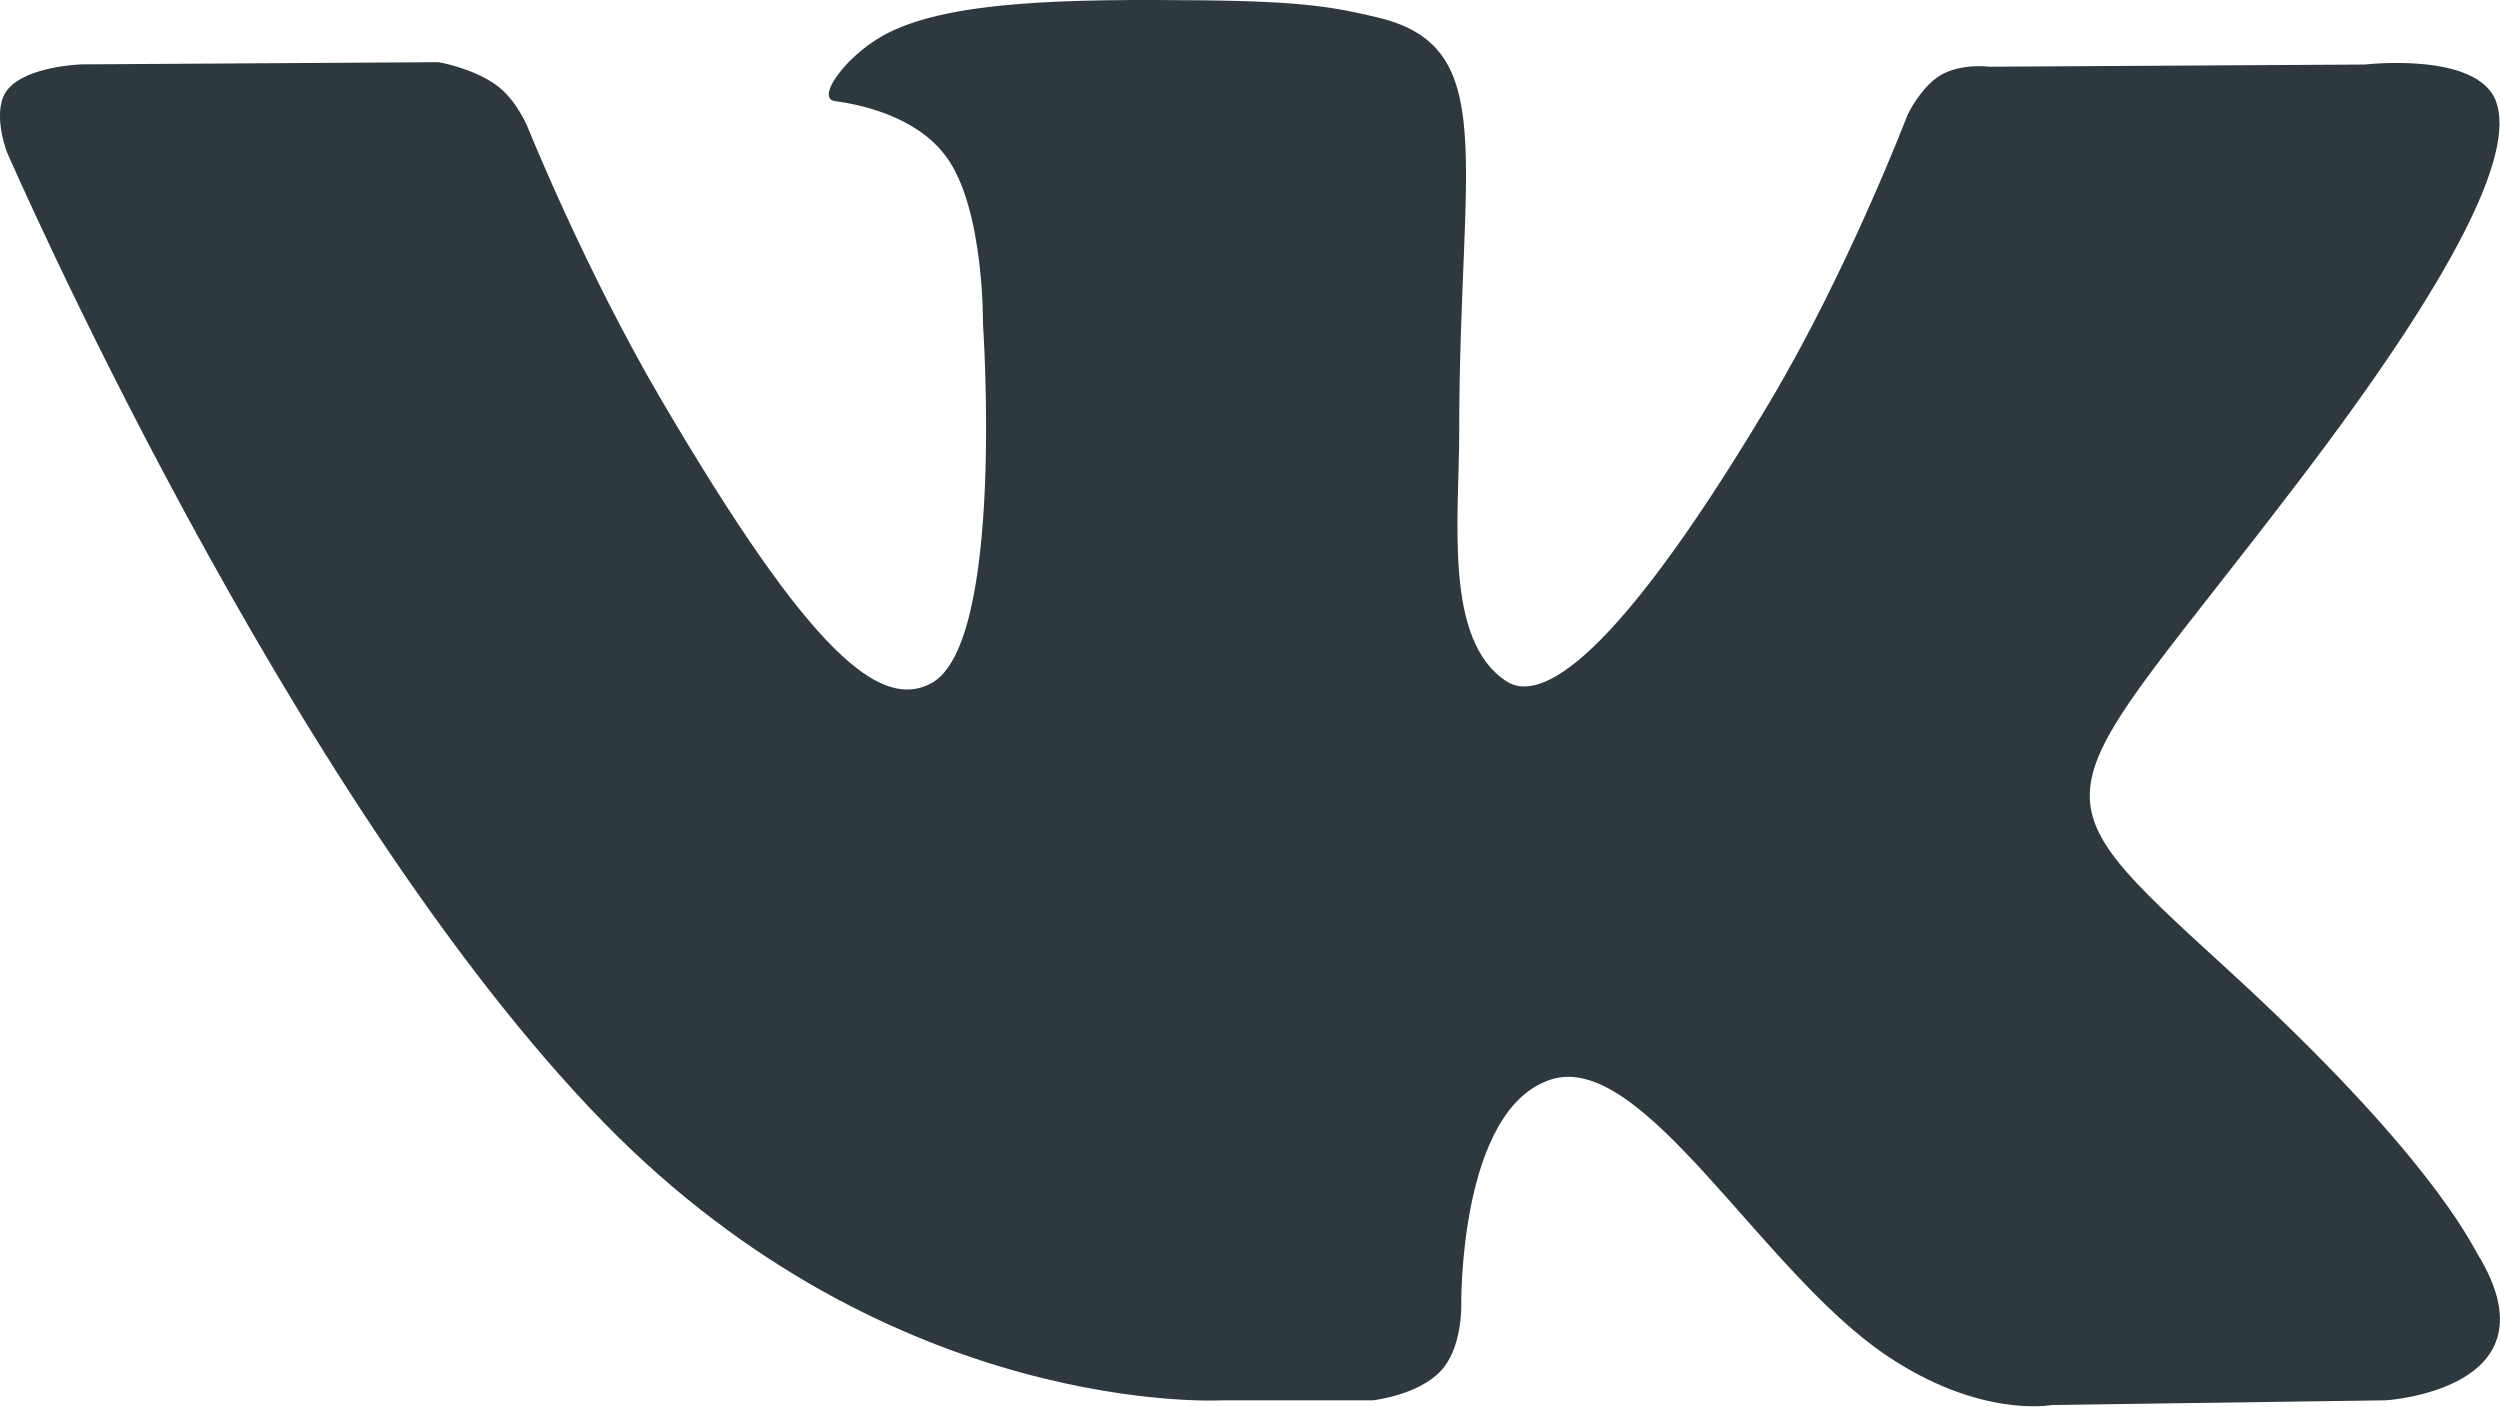
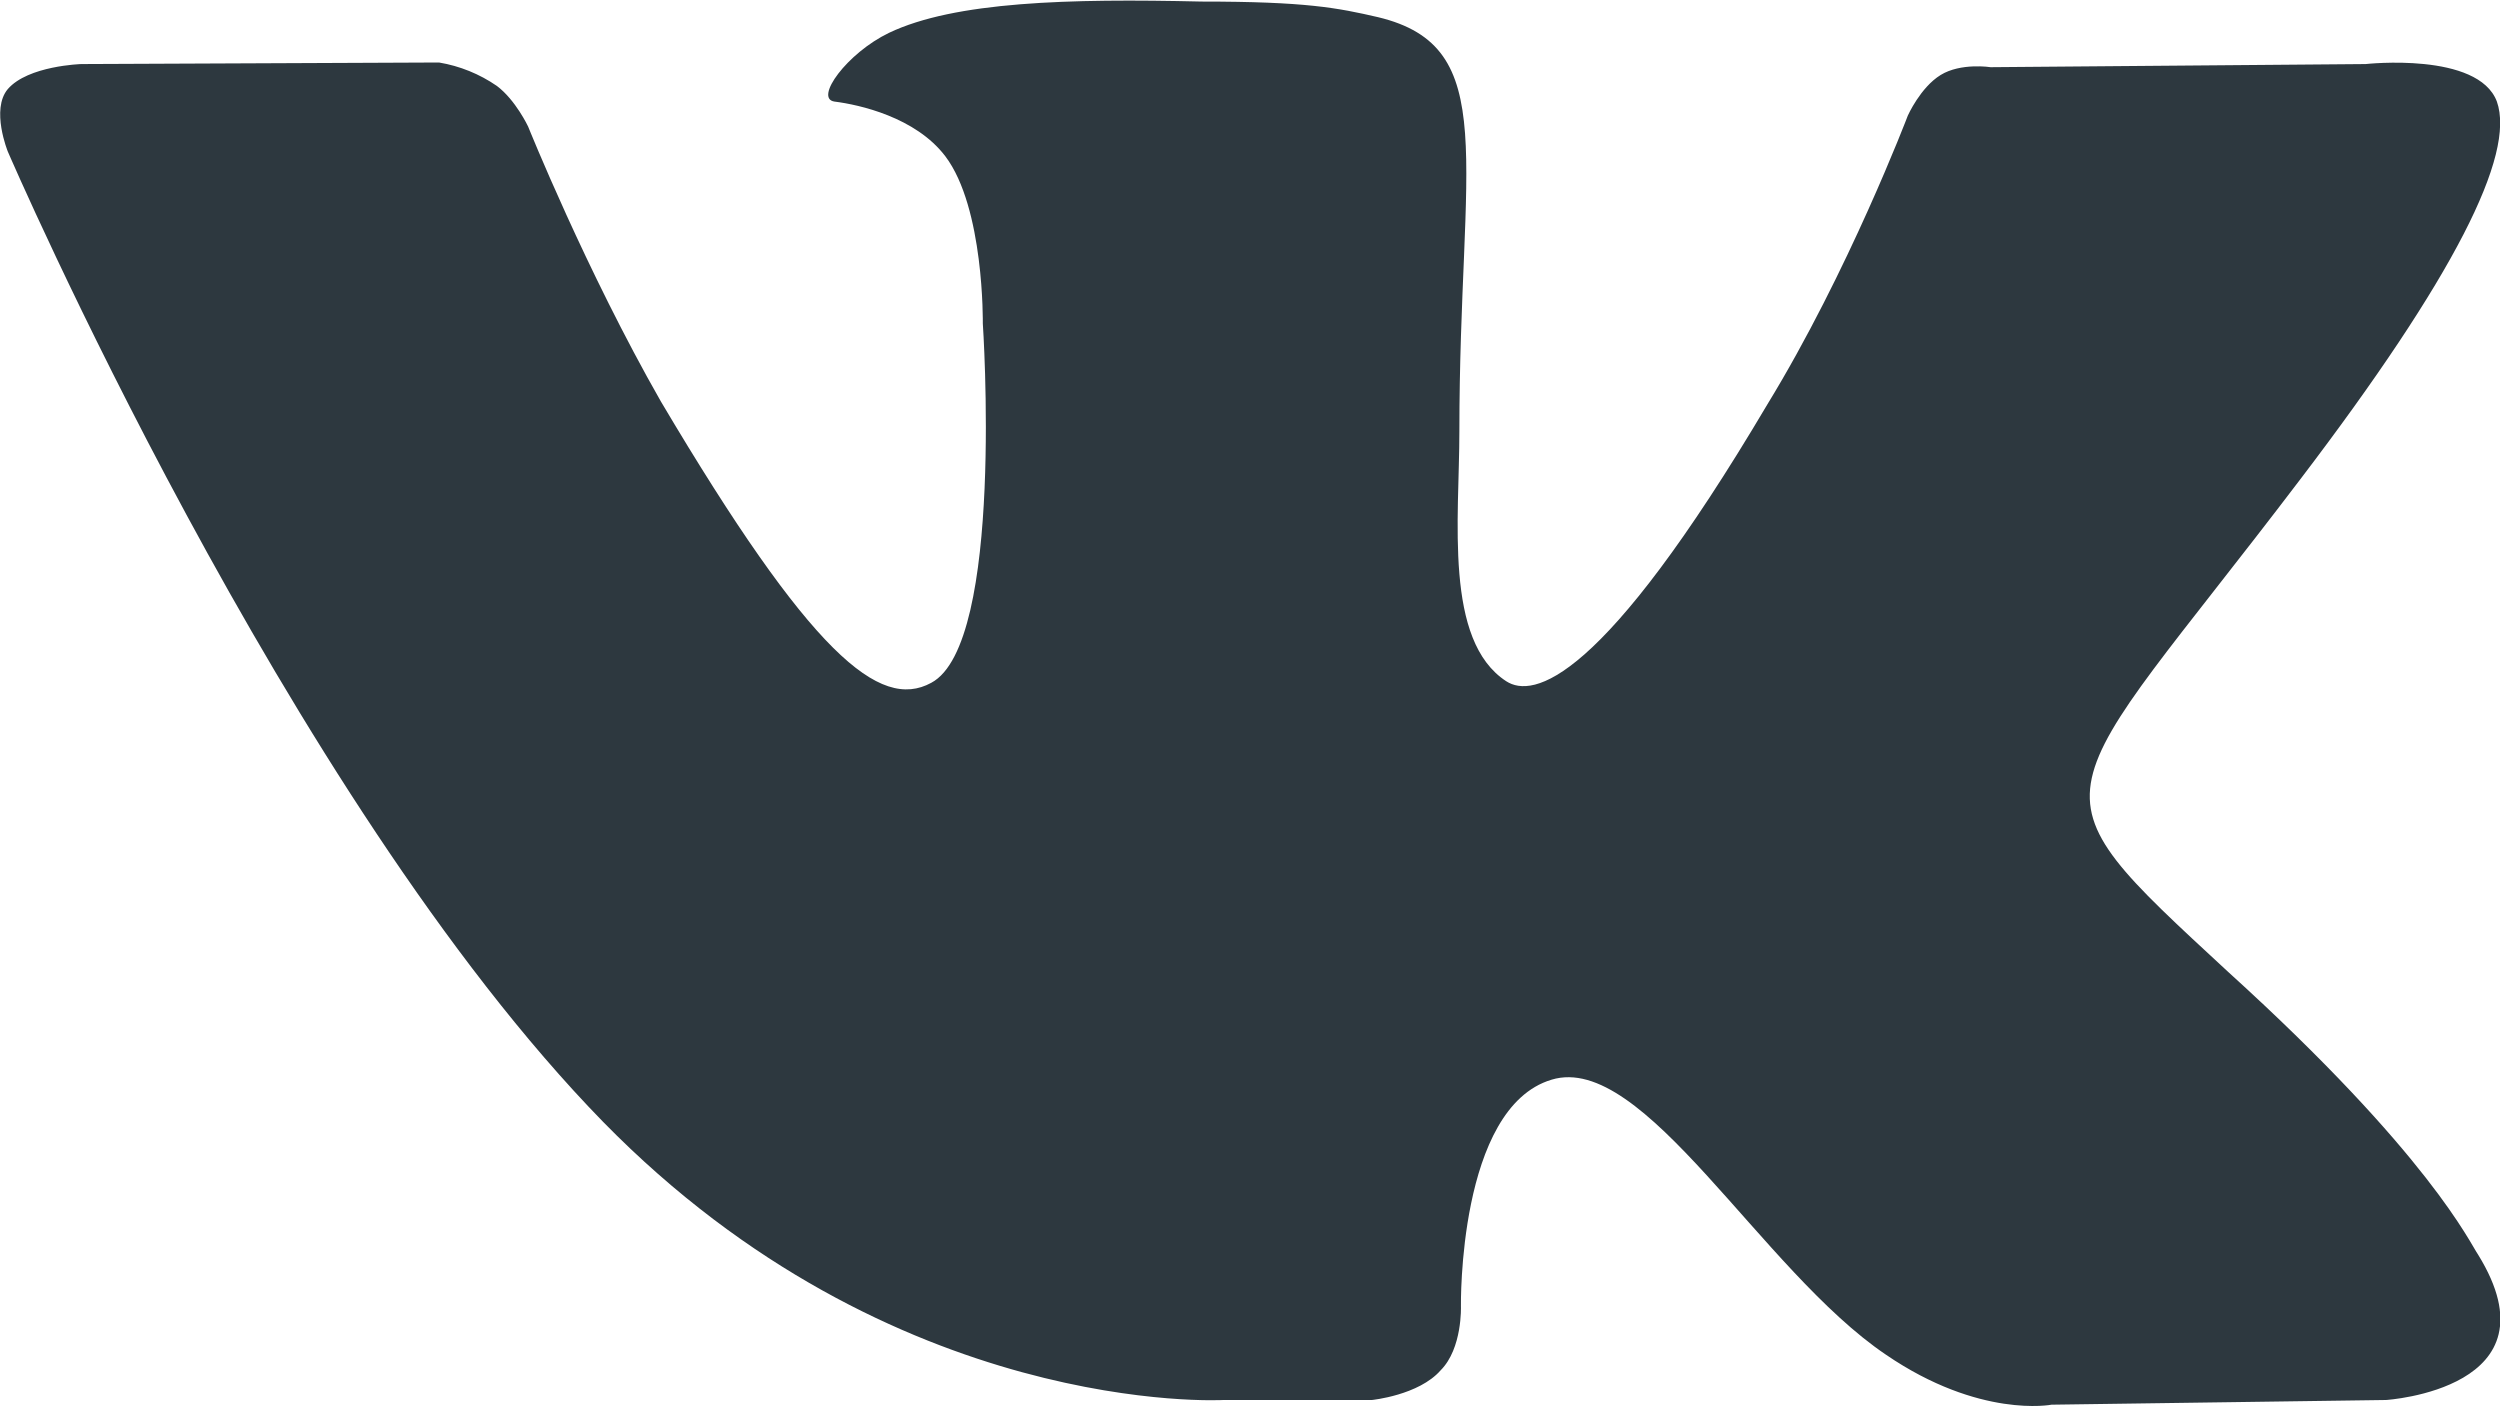
- <svg xmlns="http://www.w3.org/2000/svg" width="16" height="9" viewBox="0 0 16 9" fill="none">
-   <path d="M15.857 8.027C15.814 7.956 15.548 7.387 14.268 6.215C12.928 4.989 13.108 5.188 14.722 3.067C15.705 1.776 16.098 0.987 15.975 0.65C15.858 0.328 15.135 0.413 15.135 0.413L12.731 0.427C12.731 0.427 12.553 0.403 12.42 0.481C12.291 0.558 12.208 0.736 12.208 0.736C12.208 0.736 11.827 1.735 11.319 2.585C10.248 4.379 9.819 4.473 9.644 4.362C9.237 4.102 9.339 3.319 9.339 2.763C9.339 1.024 9.606 0.3 8.818 0.112C8.556 0.05 8.364 0.009 7.695 0.002C6.837 -0.007 6.11 0.005 5.699 0.203C5.425 0.335 5.214 0.63 5.343 0.647C5.502 0.668 5.862 0.742 6.053 0.999C6.3 1.329 6.291 2.072 6.291 2.072C6.291 2.072 6.433 4.118 5.96 4.373C5.635 4.547 5.19 4.191 4.235 2.563C3.745 1.73 3.375 0.809 3.375 0.809C3.375 0.809 3.304 0.637 3.177 0.545C3.023 0.434 2.807 0.398 2.807 0.398L0.521 0.412C0.521 0.412 0.178 0.422 0.052 0.569C-0.06 0.7 0.043 0.97 0.043 0.97C0.043 0.97 1.833 5.098 3.86 7.18C5.719 9.087 7.829 8.962 7.829 8.962H8.785C8.785 8.962 9.074 8.931 9.221 8.774C9.357 8.63 9.352 8.36 9.352 8.36C9.352 8.36 9.333 7.095 9.929 6.908C10.516 6.725 11.27 8.131 12.069 8.672C12.673 9.081 13.132 8.992 13.132 8.992L15.269 8.962C15.269 8.962 16.387 8.894 15.857 8.027Z" fill="#2D383F" />
+ <svg xmlns="http://www.w3.org/2000/svg" viewBox="0 0 16 9" fill="none">
+   <path d="M15.86 8.03c-.05-.07-.31-.64-1.6-1.81-1.33-1.23-1.15-1.03.46-3.15.99-1.3 1.38-2.08 1.26-2.42-.12-.32-.84-.24-.84-.24l-2.4.02s-.19-.03-.32.05-.21.26-.21.26-.38 1-.9 1.85c-1.06 1.79-1.5 1.88-1.67 1.77-.4-.26-.3-1.04-.3-1.6 0-1.74.27-2.46-.52-2.65-.26-.06-.46-.1-1.13-.1-.85-.02-1.58 0-2 .2-.27.13-.48.42-.35.44.16.02.52.1.71.35.25.33.24 1.07.24 1.07s.14 2.05-.33 2.3c-.33.18-.77-.18-1.73-1.8-.48-.84-.85-1.76-.85-1.76s-.08-.17-.2-.26a.92.92 0 0 0-.37-.15l-2.29.01s-.34.01-.47.16c-.11.13 0 .4 0 .4s1.78 4.13 3.81 6.21c1.86 1.9 3.97 1.78 3.97 1.78h.95s.3-.03.44-.19c.14-.14.13-.41.13-.41s-.02-1.27.58-1.45c.59-.18 1.34 1.22 2.14 1.76.6.41 1.06.32 1.06.32l2.14-.03s1.12-.07.59-.93Z" fill="#2D383F" />
</svg>
